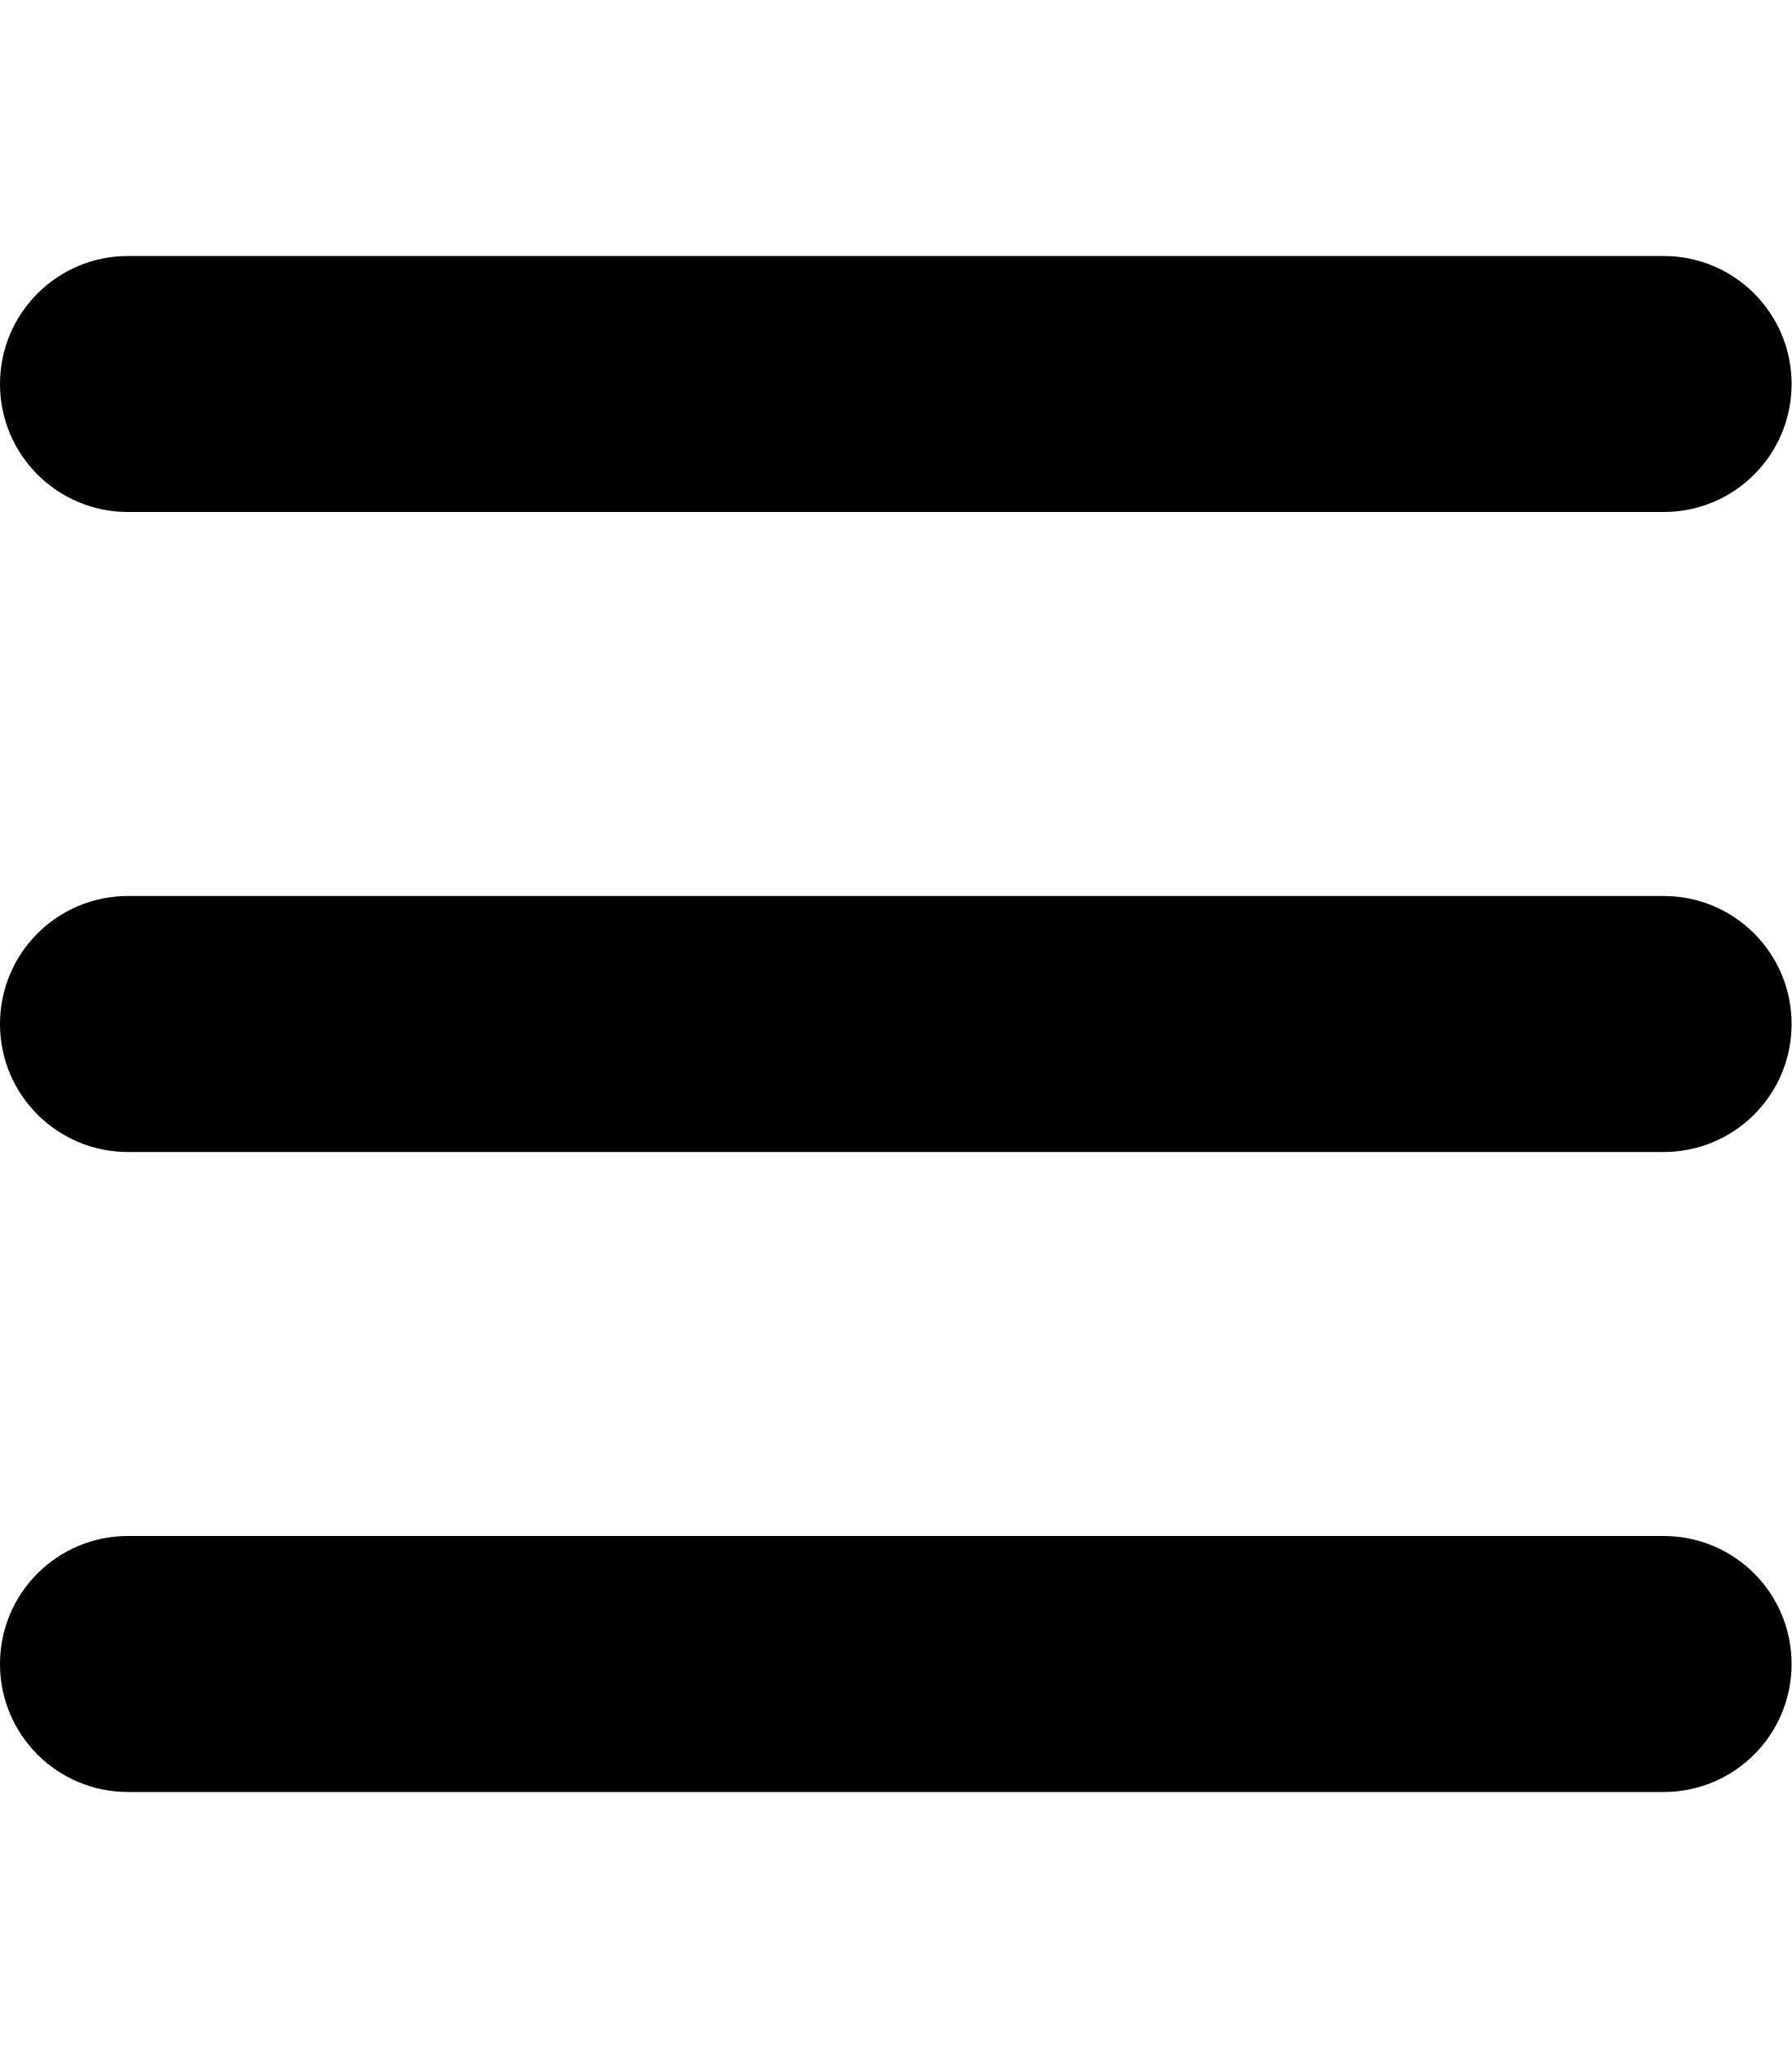
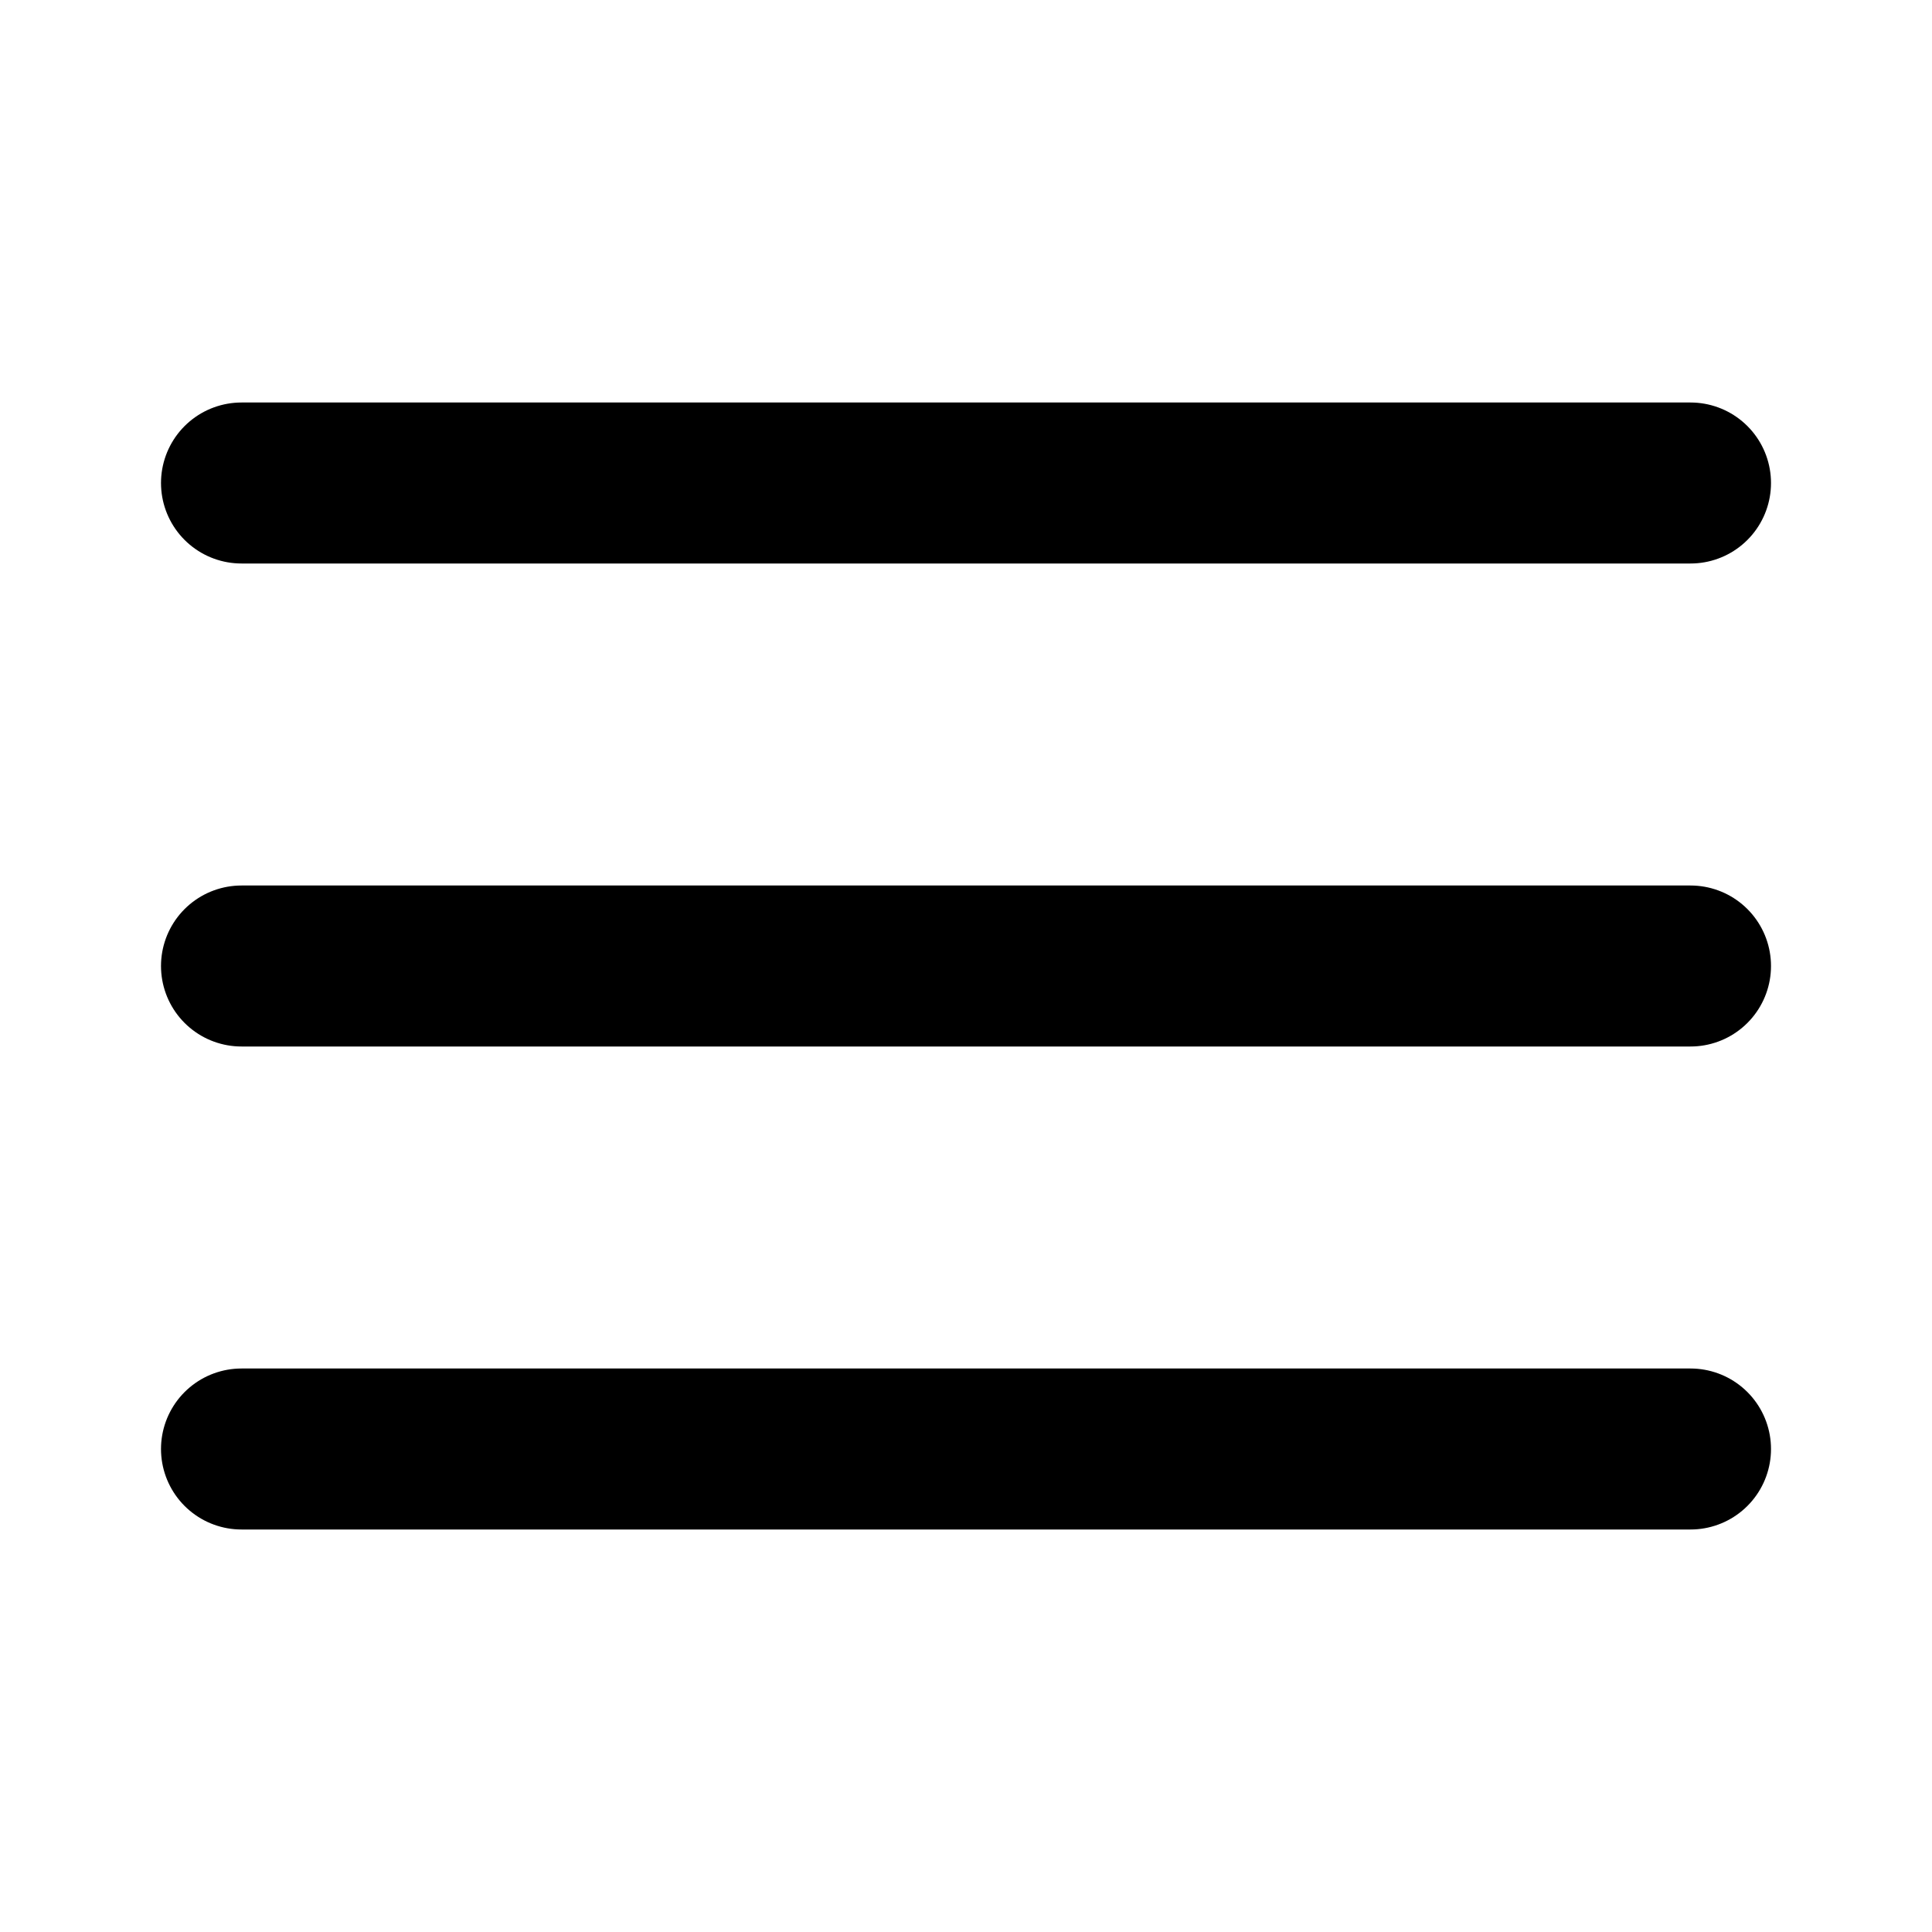
- <svg xmlns="http://www.w3.org/2000/svg" viewBox="0 0 448 512">
-   <path d="M0 96C0 78.33 14.33 64 32 64H416C433.7 64 448 78.33 448 96C448 113.7 433.7 128 416 128H32C14.33 128 0 113.7 0 96zM0 256C0 238.3 14.33 224 32 224H416C433.7 224 448 238.3 448 256C448 273.7 433.7 288 416 288H32C14.33 288 0 273.7 0 256zM416 448H32C14.33 448 0 433.7 0 416C0 398.3 14.33 384 32 384H416C433.7 384 448 398.3 448 416C448 433.7 433.7 448 416 448z" />
+ <svg xmlns="http://www.w3.org/2000/svg" width="24" height="24" viewBox="0 0 24 24" fill="none" stroke="currentColor" stroke-width="2" stroke-linecap="round" stroke-linejoin="round" class="feather feather-menu">
+   <line x1="3" y1="12" x2="21" y2="12" />
+   <line x1="3" y1="6" x2="21" y2="6" />
+   <line x1="3" y1="18" x2="21" y2="18" />
</svg>
